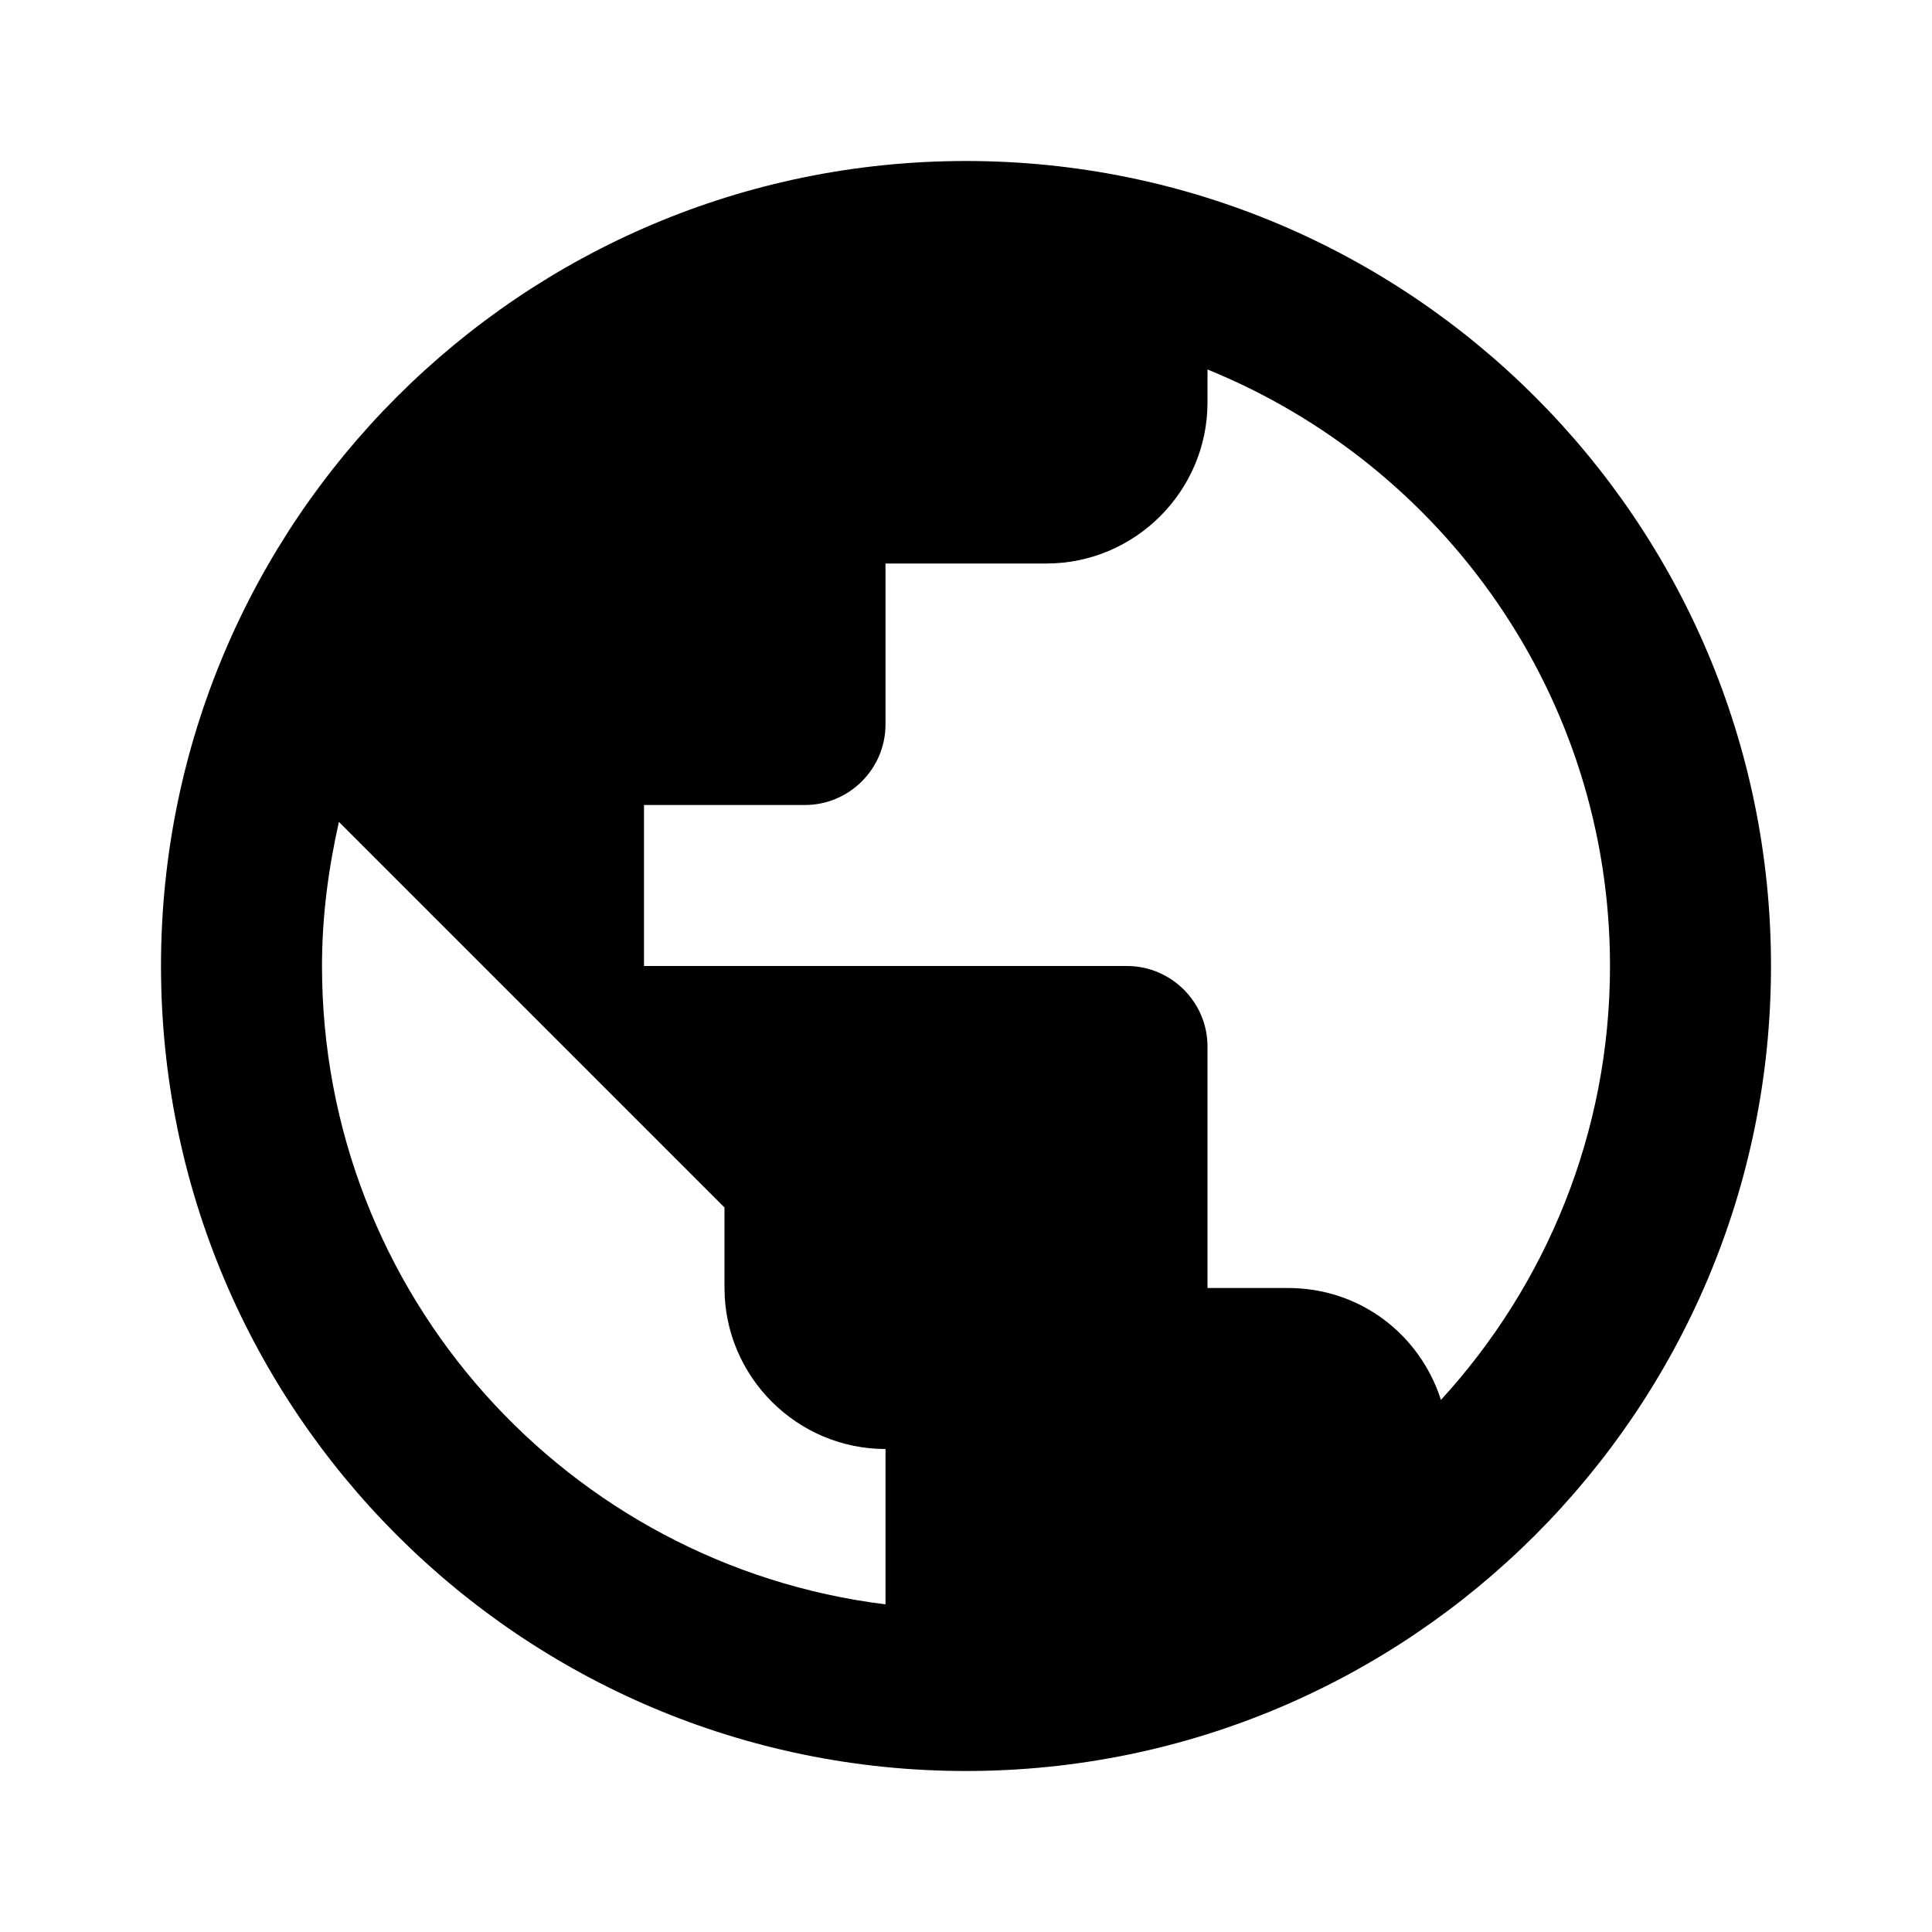
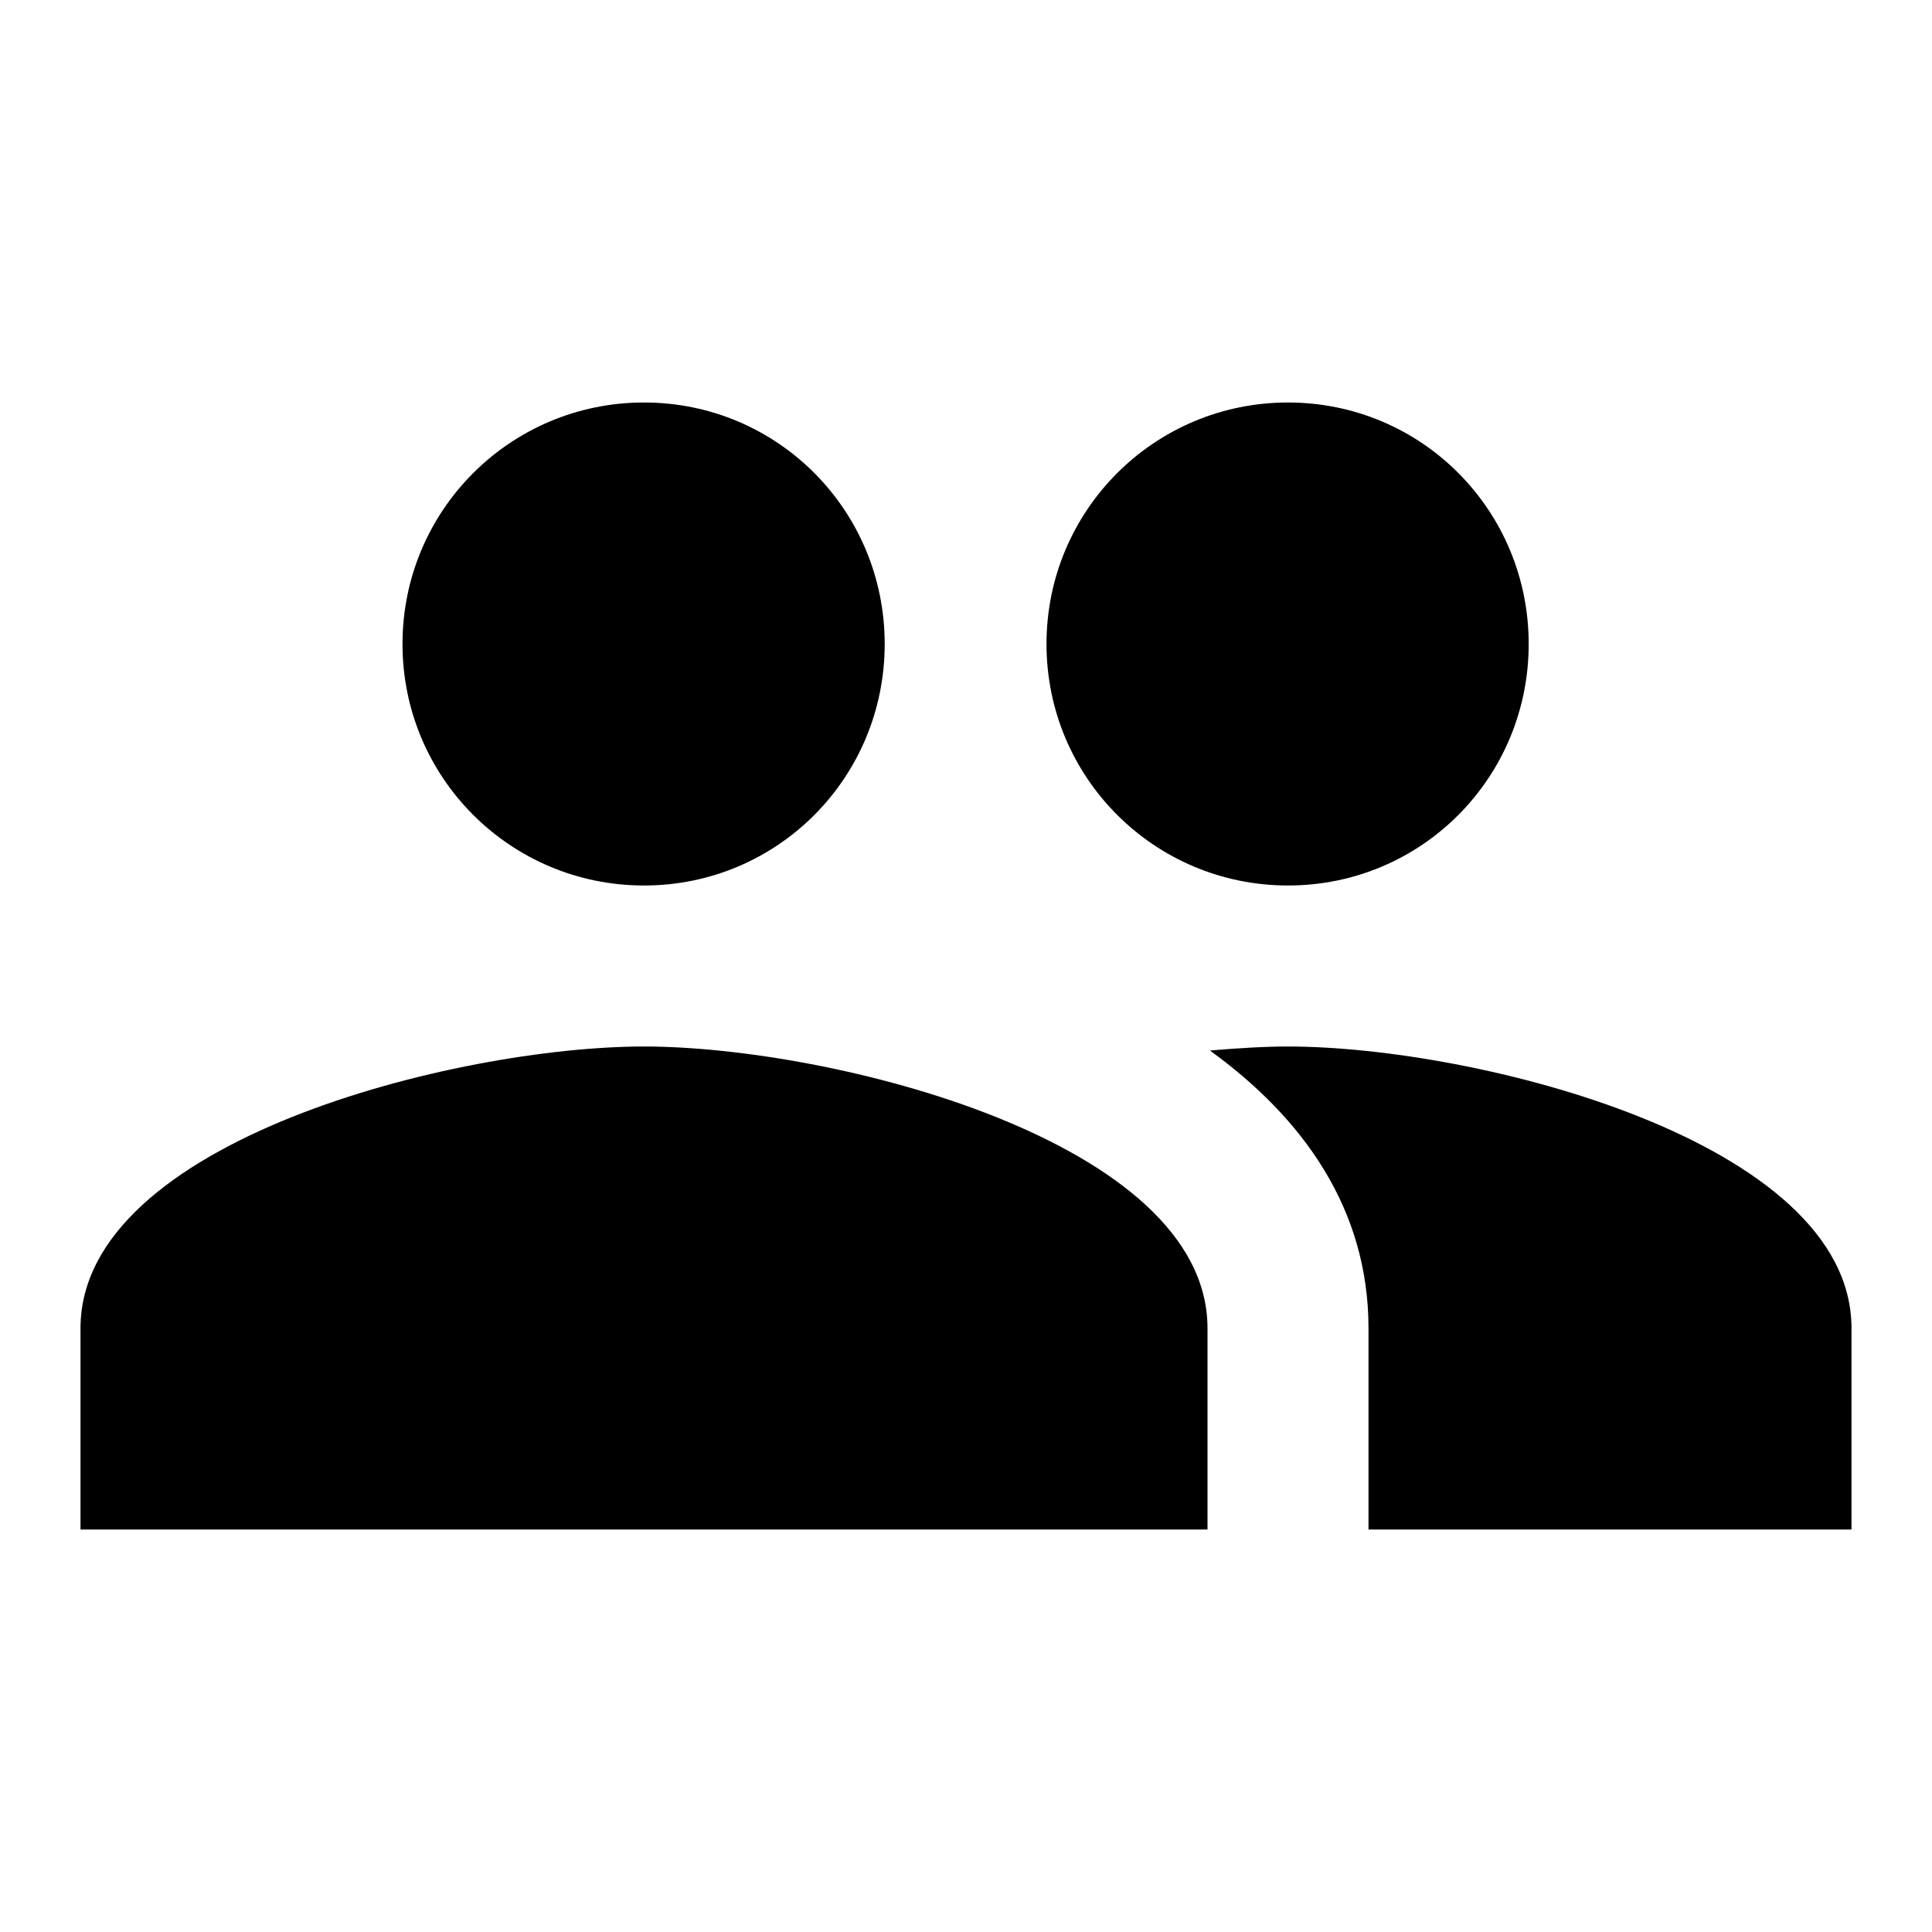
<svg xmlns="http://www.w3.org/2000/svg" fill="#000000" height="24" viewBox="0 0 24 24" width="24">
  <path d="M0 0h24v24H0z" fill="none" />
-   <path d="M12 2C6.48 2 2 6.48 2 12s4.48 10 10 10 10-4.48 10-10S17.52 2 12 2zm-1 17.93c-3.95-.49-7-3.85-7-7.93 0-.62.08-1.21.21-1.79L9 15v1c0 1.1.9 2 2 2v1.93zm6.9-2.54c-.26-.81-1-1.39-1.9-1.39h-1v-3c0-.55-.45-1-1-1H8v-2h2c.55 0 1-.45 1-1V7h2c1.1 0 2-.9 2-2v-.41c2.93 1.19 5 4.06 5 7.41 0 2.08-.8 3.97-2.1 5.39z" />
+   <path d="M16 11c1.66 0 2.99-1.34 2.99-3S17.66 5 16 5c-1.66 0-3 1.34-3 3s1.34 3 3 3zm-8 0c1.66 0 2.99-1.34 2.99-3S9.66 5 8 5C6.34 5 5 6.34 5 8s1.34 3 3 3zm0 2c-2.33 0-7 1.17-7 3.5V19h14v-2.5c0-2.33-4.67-3.5-7-3.5zm8 0c-.29 0-.62.02-.97.05 1.16.84 1.97 1.97 1.97 3.45V19h6v-2.5c0-2.33-4.67-3.5-7-3.5z" />
</svg>
